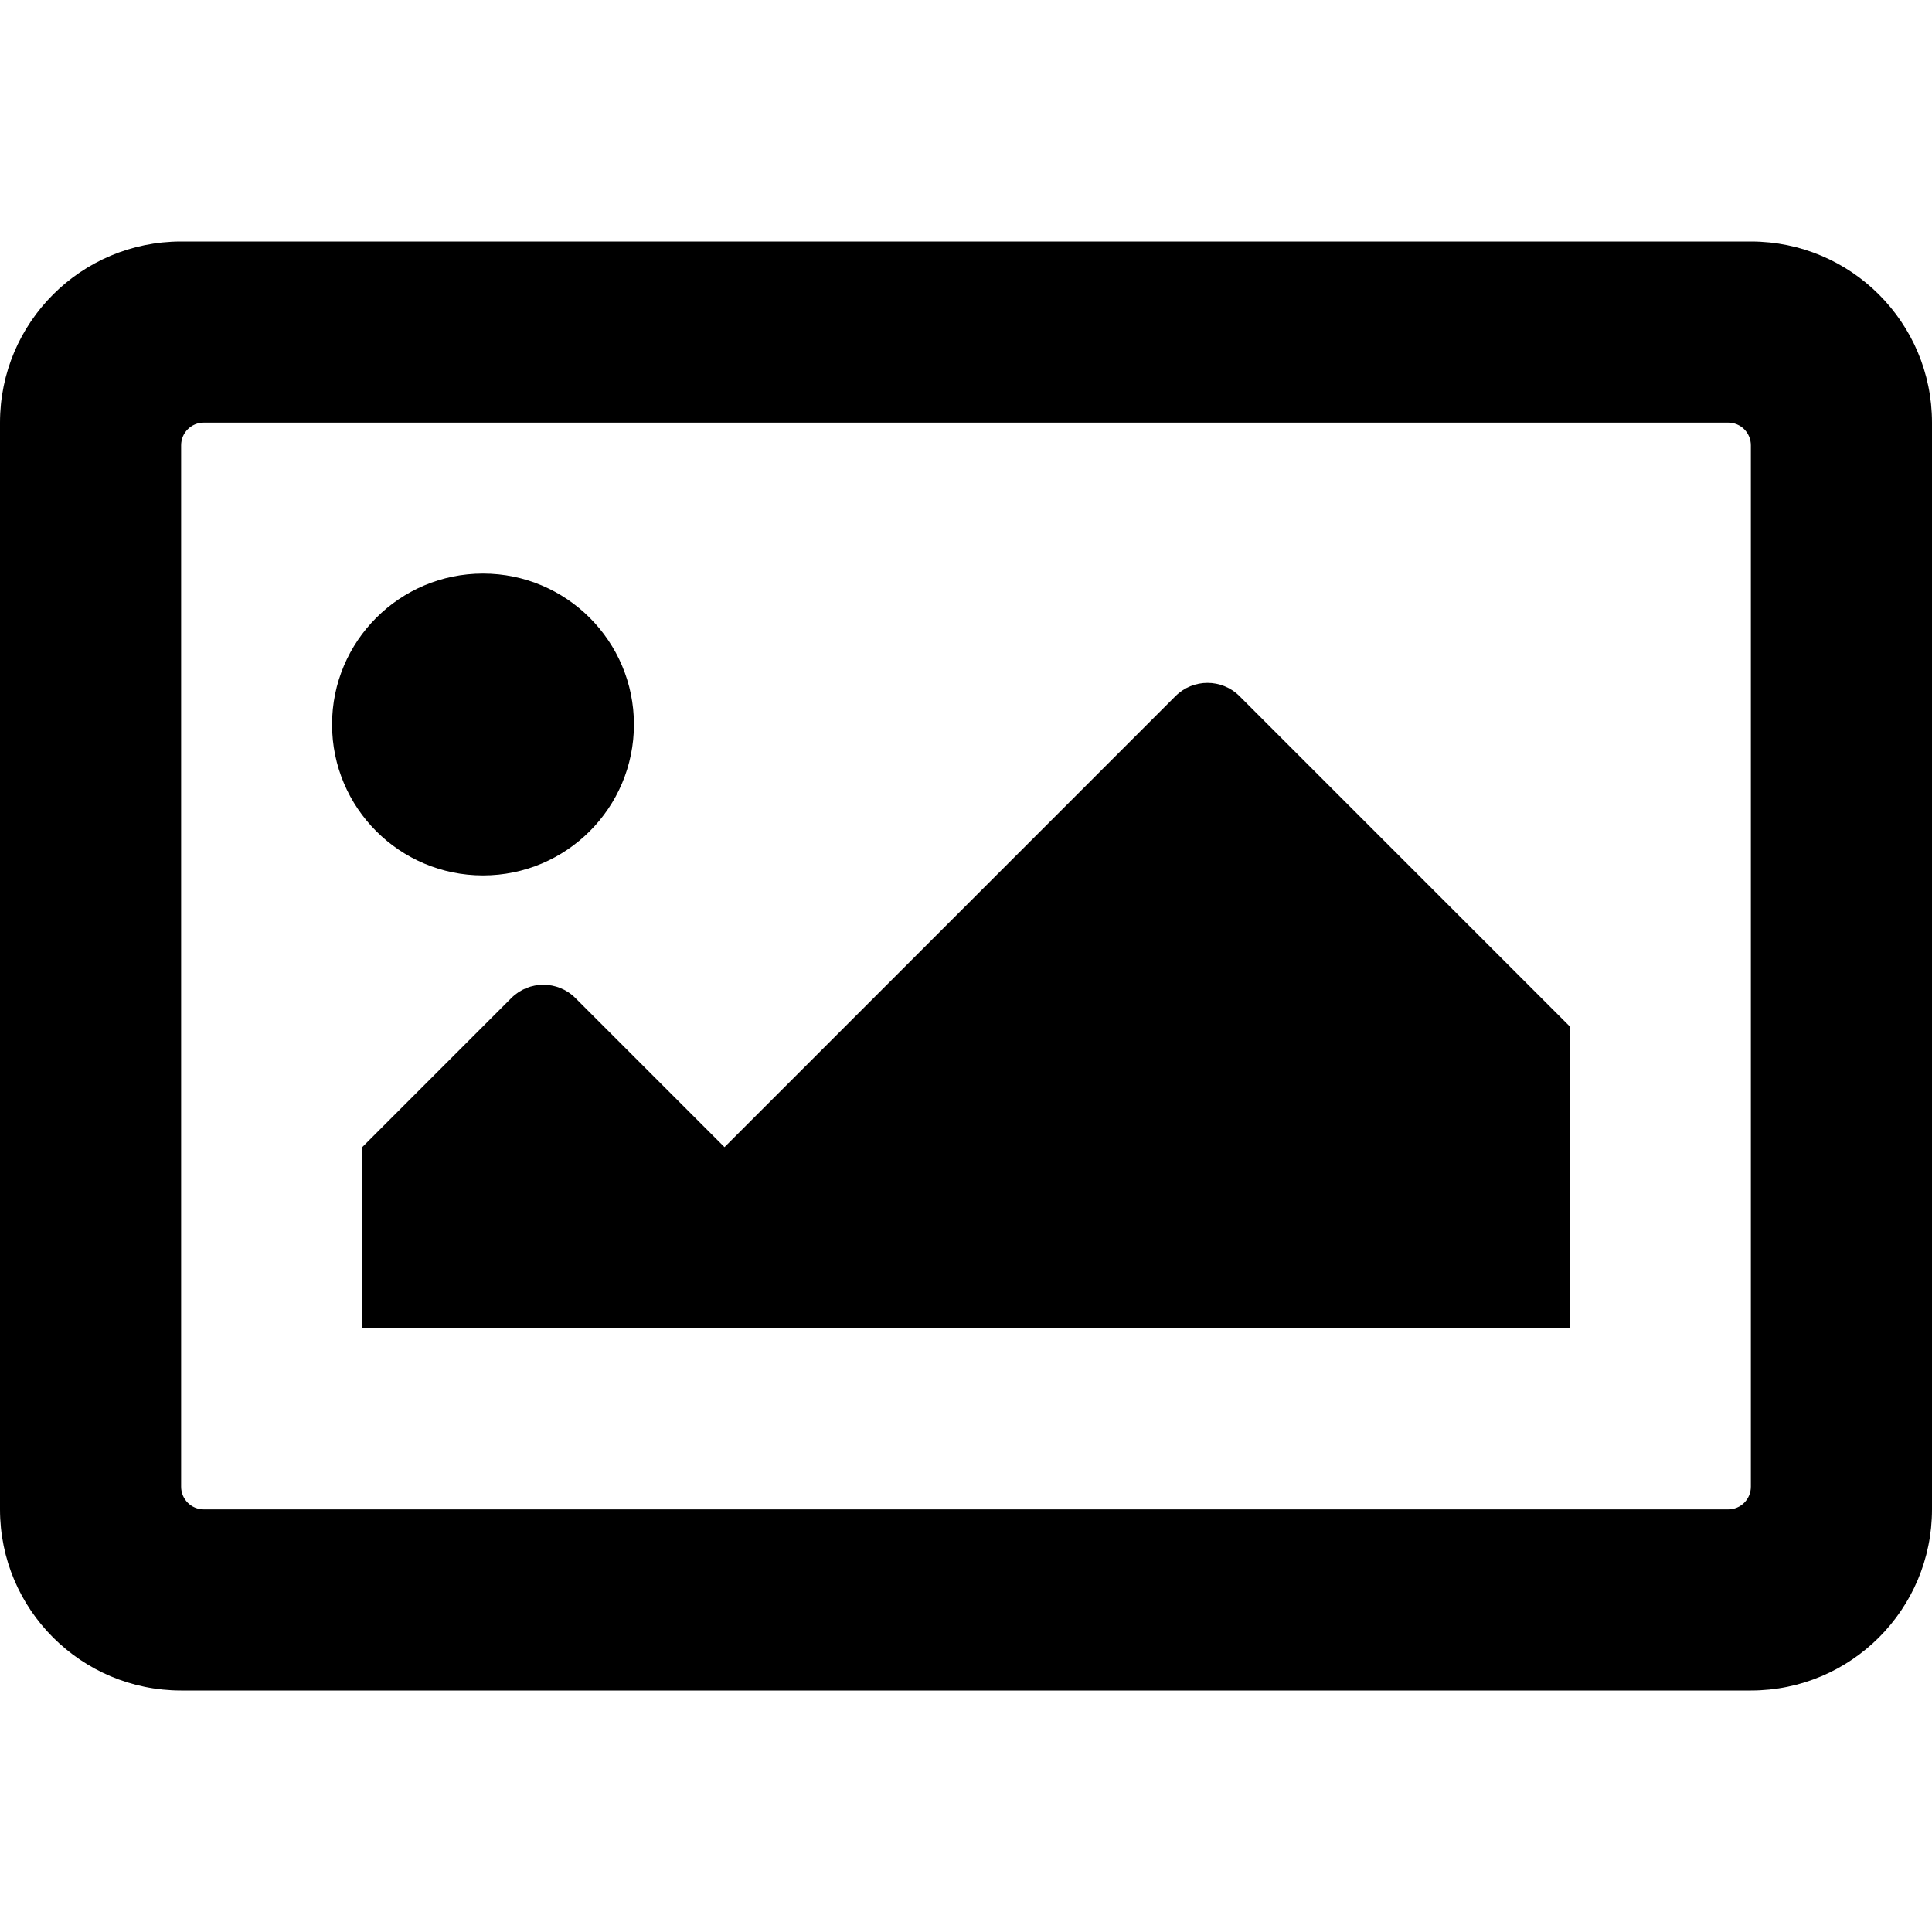
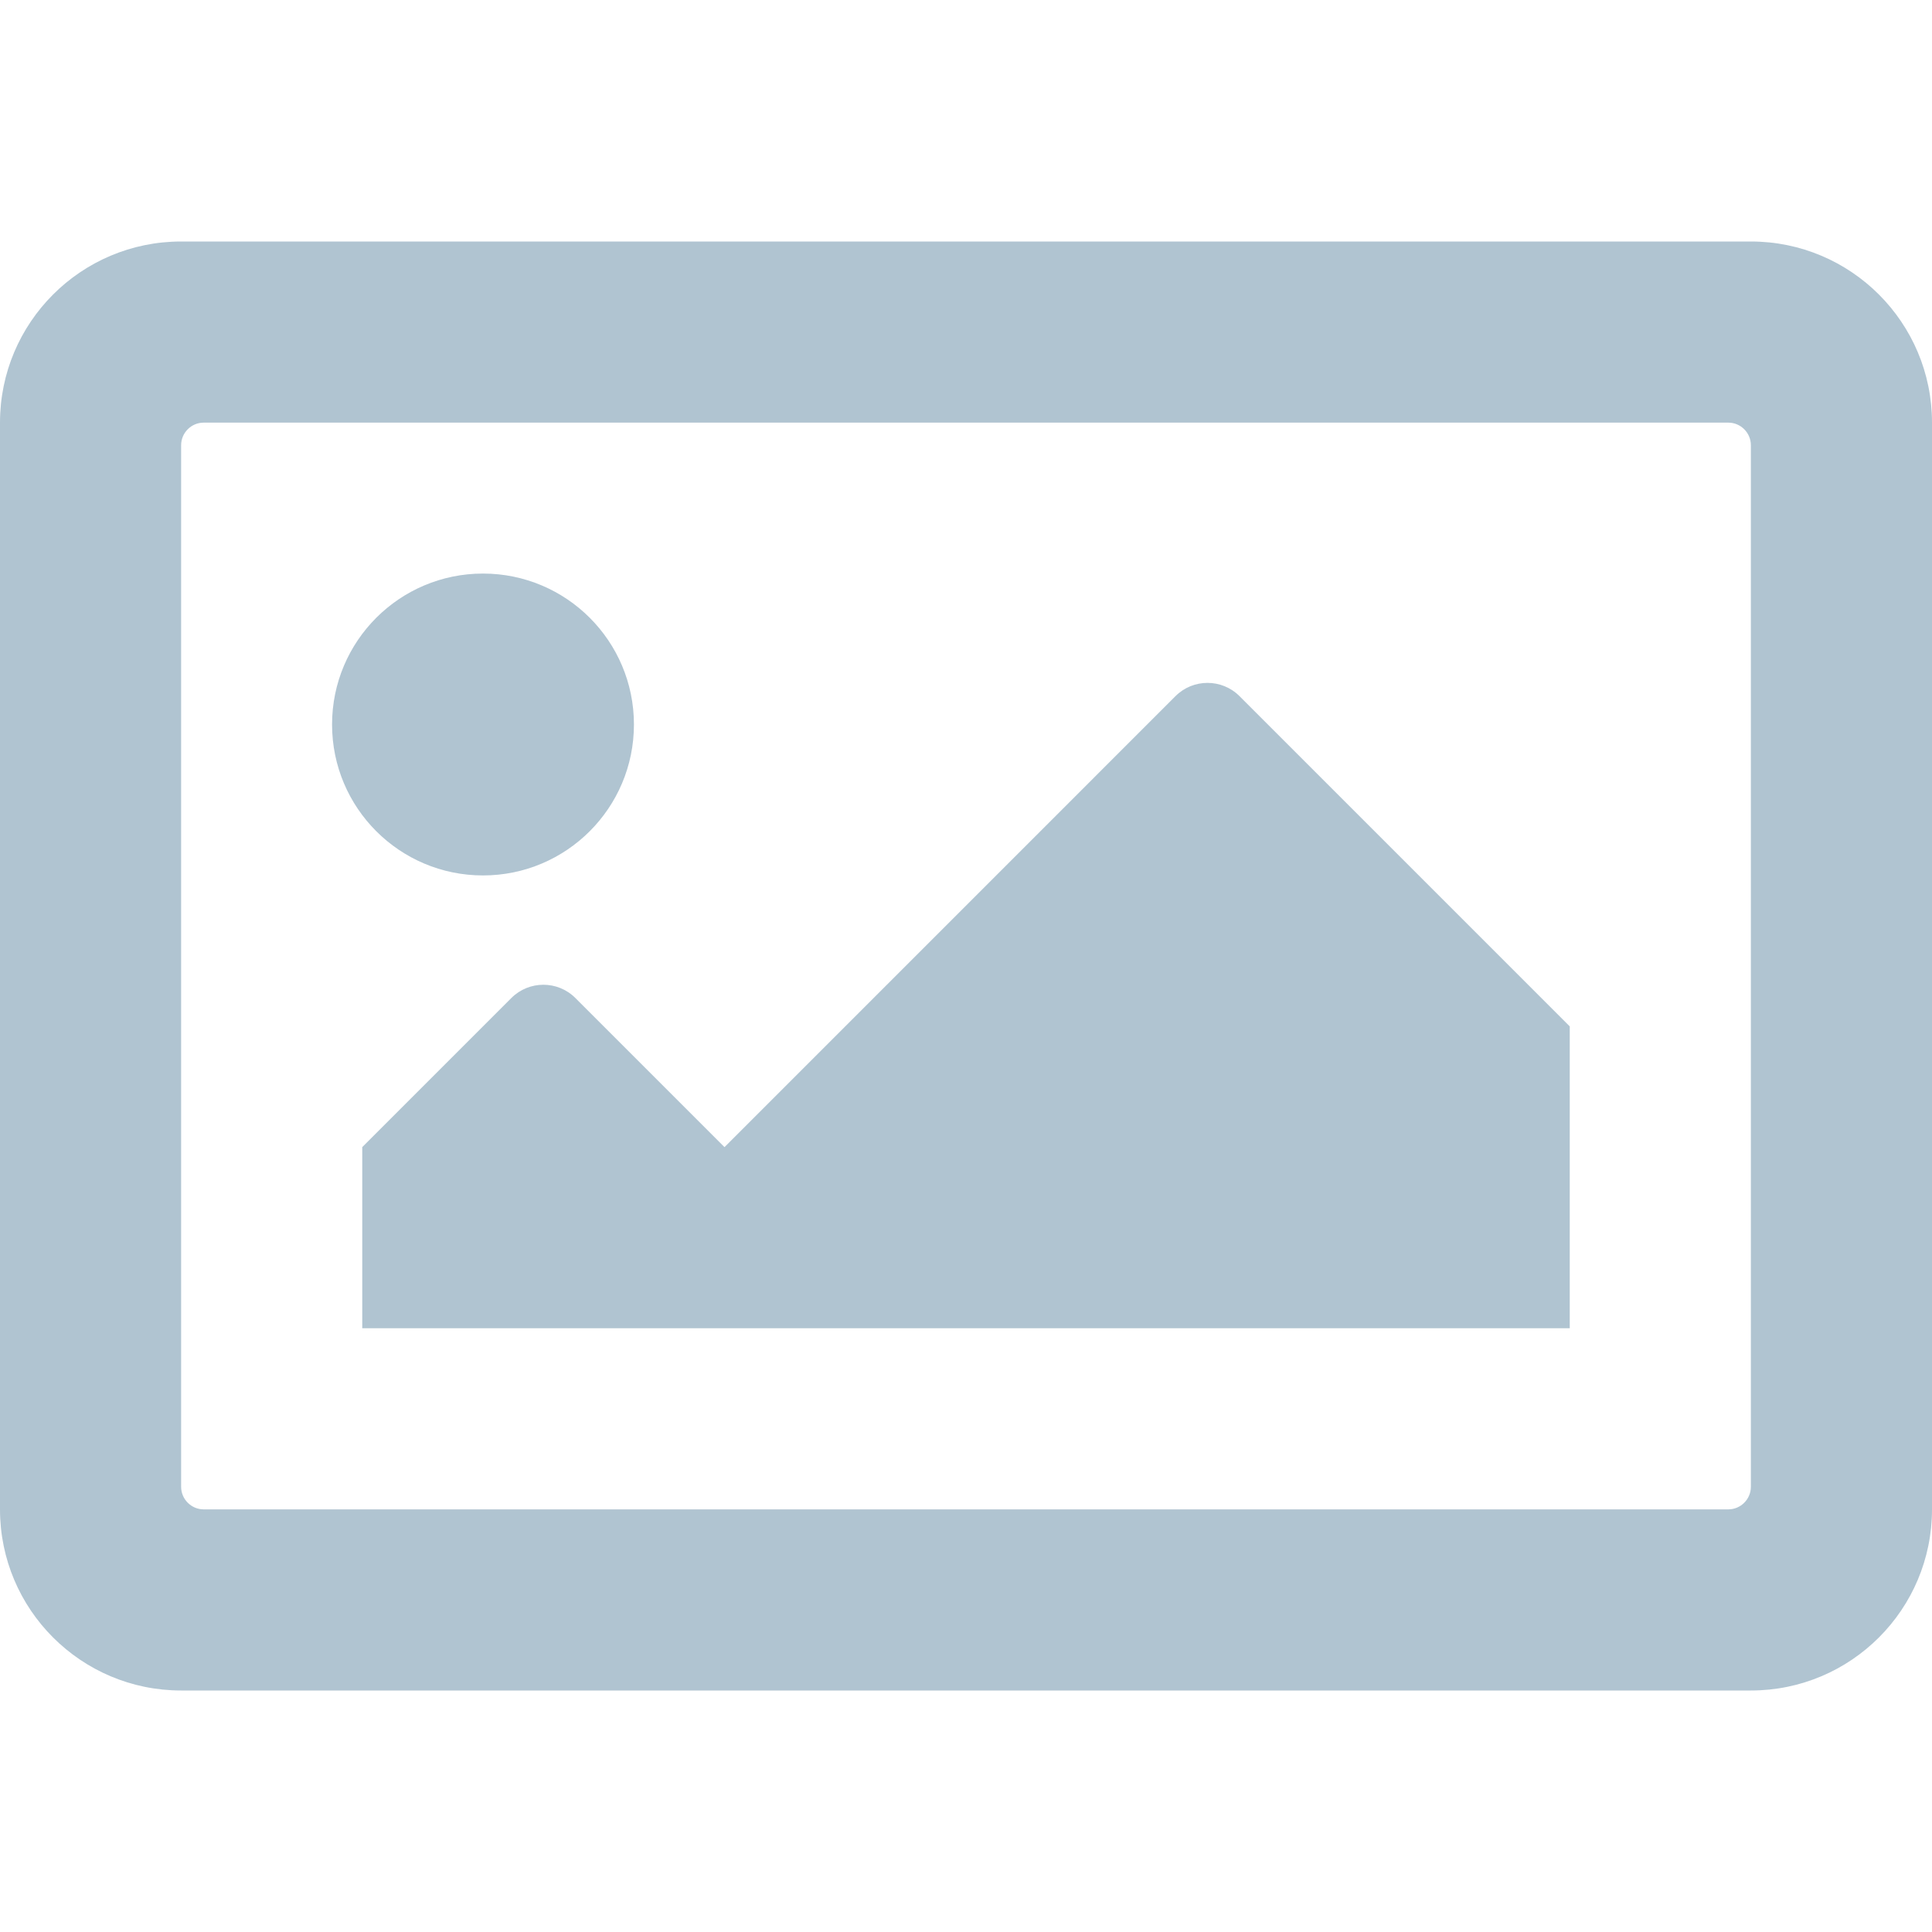
<svg xmlns="http://www.w3.org/2000/svg" viewBox="0 0 512 512">
-   <path d="M464 64H48C21.49 64 0 85.49 0 112v288c0 26.51 21.49 48 48 48h416c26.51 0 48-21.49 48-48V112c0-26.51-21.49-48-48-48zm-6 336H54a6 6 0 0 1-6-6V118a6 6 0 0 1 6-6h404a6 6 0 0 1 6 6v276a6 6 0 0 1-6 6zM128 152c-22.091 0-40 17.909-40 40s17.909 40 40 40 40-17.909 40-40-17.909-40-40-40zM96 352h320v-80l-87.515-87.515c-4.686-4.686-12.284-4.686-16.971 0L192 304l-39.515-39.515c-4.686-4.686-12.284-4.686-16.971 0L96 304v48z" />
+   <path fill="#b0c4d1" d="M464 64H48C21.49 64 0 85.49 0 112v288c0 26.51 21.49 48 48 48h416c26.51 0 48-21.49 48-48V112c0-26.51-21.49-48-48-48zm-6 336H54a6 6 0 0 1-6-6V118a6 6 0 0 1 6-6h404a6 6 0 0 1 6 6v276a6 6 0 0 1-6 6zM128 152c-22.091 0-40 17.909-40 40s17.909 40 40 40 40-17.909 40-40-17.909-40-40-40zM96 352h320v-80l-87.515-87.515c-4.686-4.686-12.284-4.686-16.971 0L192 304l-39.515-39.515c-4.686-4.686-12.284-4.686-16.971 0L96 304v48z" />
</svg>
